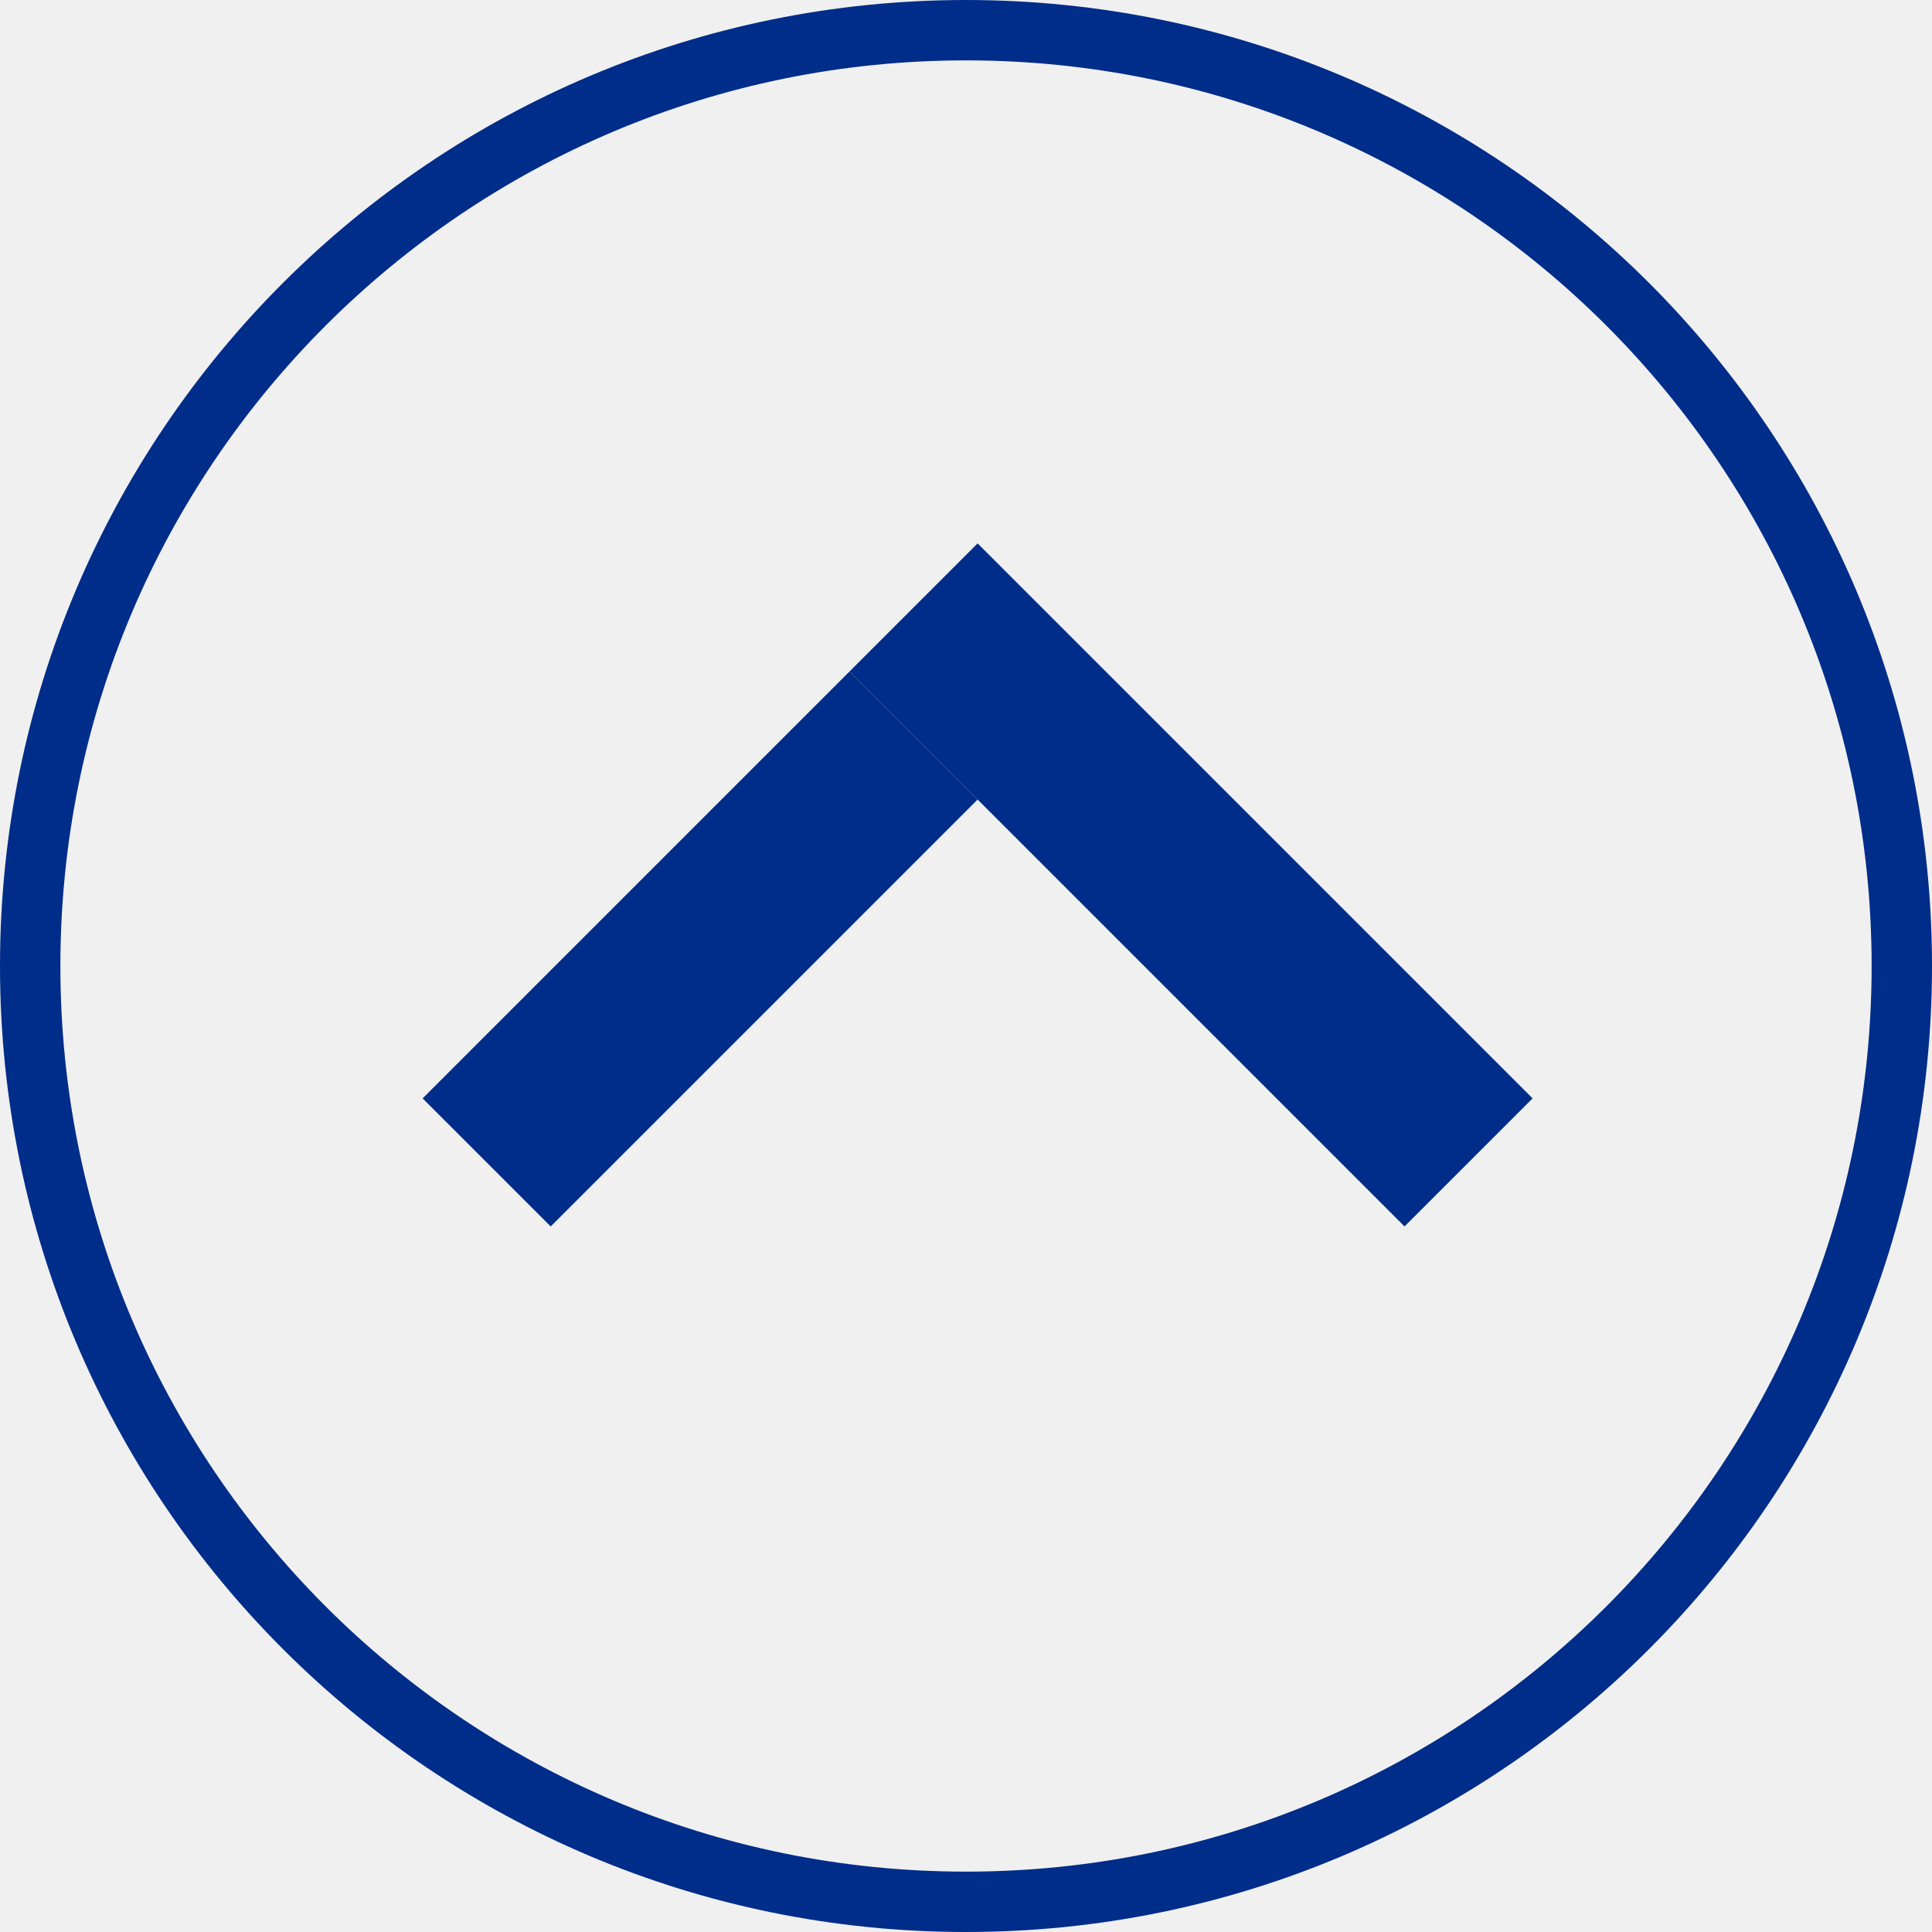
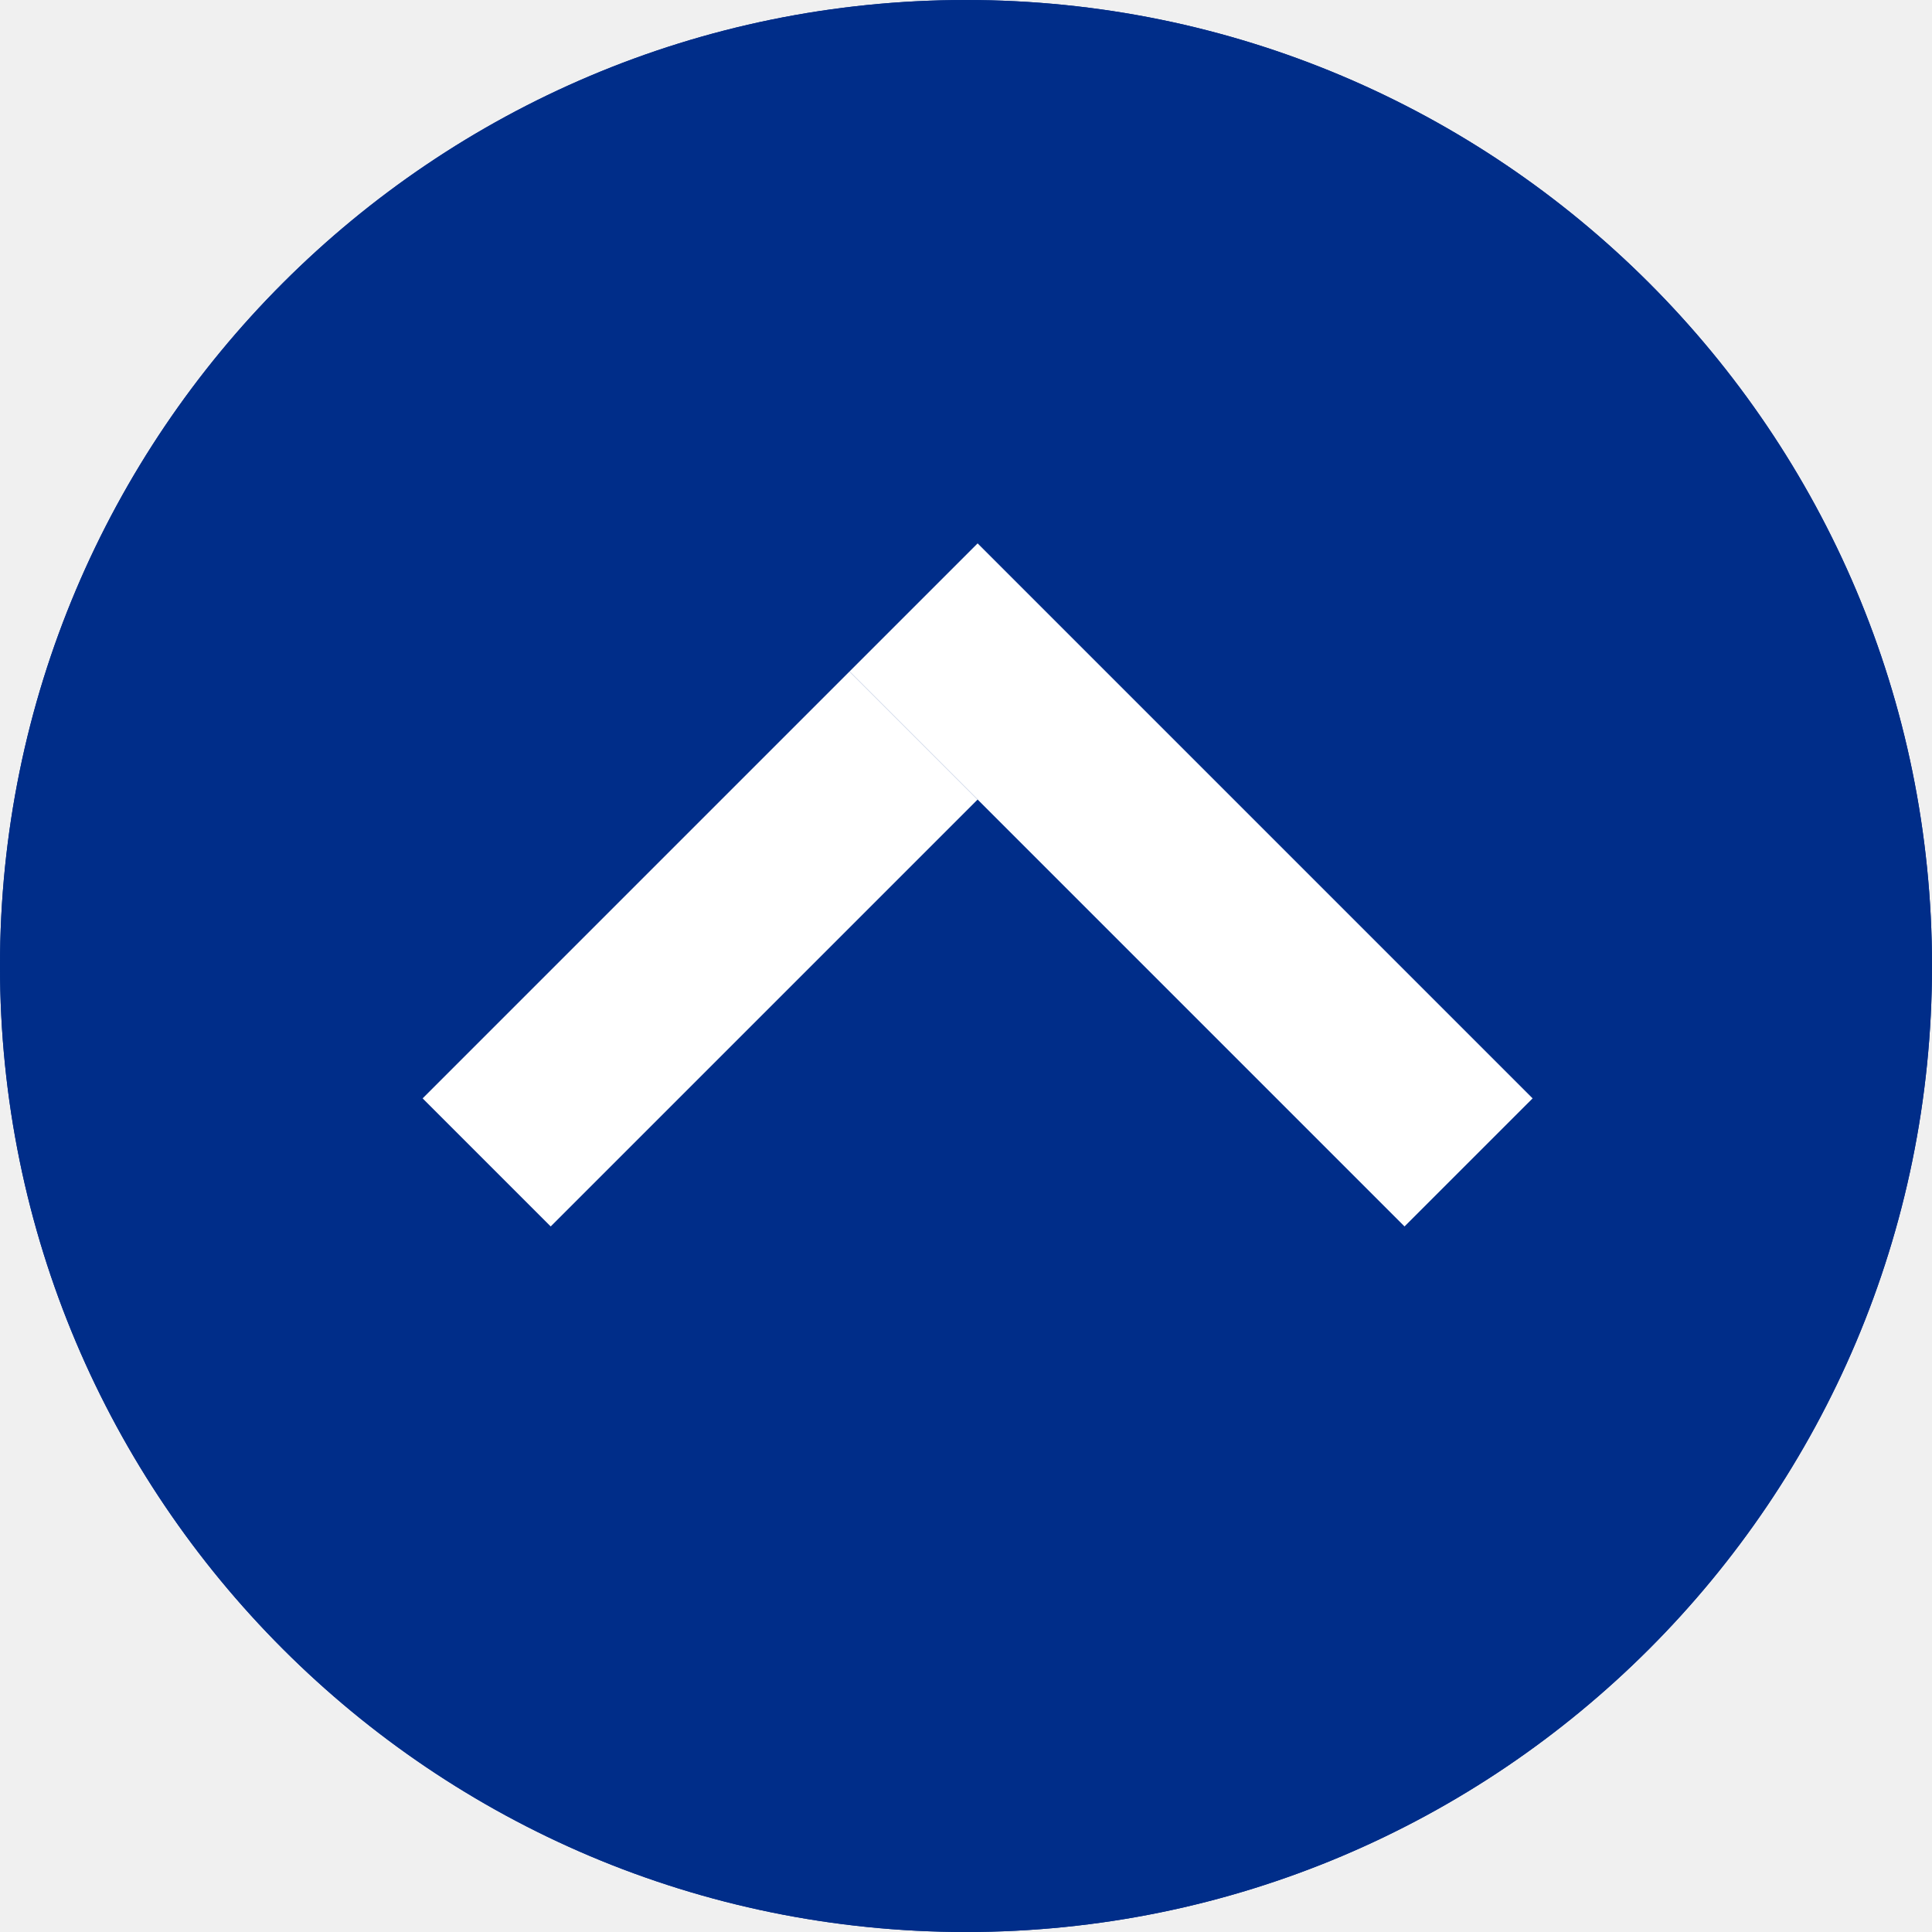
- <svg xmlns="http://www.w3.org/2000/svg" width="32px" height="32px" viewBox="0 0 32 32" version="1.1">
-   <defs />
+ <svg xmlns="http://www.w3.org/2000/svg" xmlns:xlink="http://www.w3.org/1999/xlink" width="32px" height="32px" viewBox="0 0 32 32" version="1.1">
+   <defs>
+     <circle id="path-1" cx="16" cy="16" r="16" />
+   </defs>
  <g id="icon-expander-close" stroke="none" stroke-width="1" fill="none" fill-rule="evenodd">
-     <circle id="Oval" stroke="#002D89" cx="16" cy="16" r="15.5" />
-     <g id="Icon-arrow-lite" transform="translate(16.19239, 18.19239) rotate(-135) translate(-16.19239, -18.19239) translate(9.692388, 11.69239)" fill="#002D89">
+     <g id="Oval">
+       <use fill="#002D89" fill-rule="evenodd" xlink:href="#path-1" />
+       <circle stroke="#002D89" stroke-width="1" cx="16" cy="16" r="15.5" />
+     </g>
+     <g id="Icon-arrow-lite" transform="translate(16.19239, 18.19239) rotate(-135) translate(-16.19239, -18.19239) translate(9.692388, 11.69239)" fill="#FFFFFF">
      <polygon id="Rectangle" points="3.55271368e-15 10 13 10 13 13 3.55271368e-15 13" />
      <polygon id="Rectangle" transform="translate(11.5, 5) rotate(-270) translate(-11.5, -5) " points="6.5 3.5 16.5 3.5 16.5 6.5 6.5 6.5" />
    </g>
  </g>
</svg>
